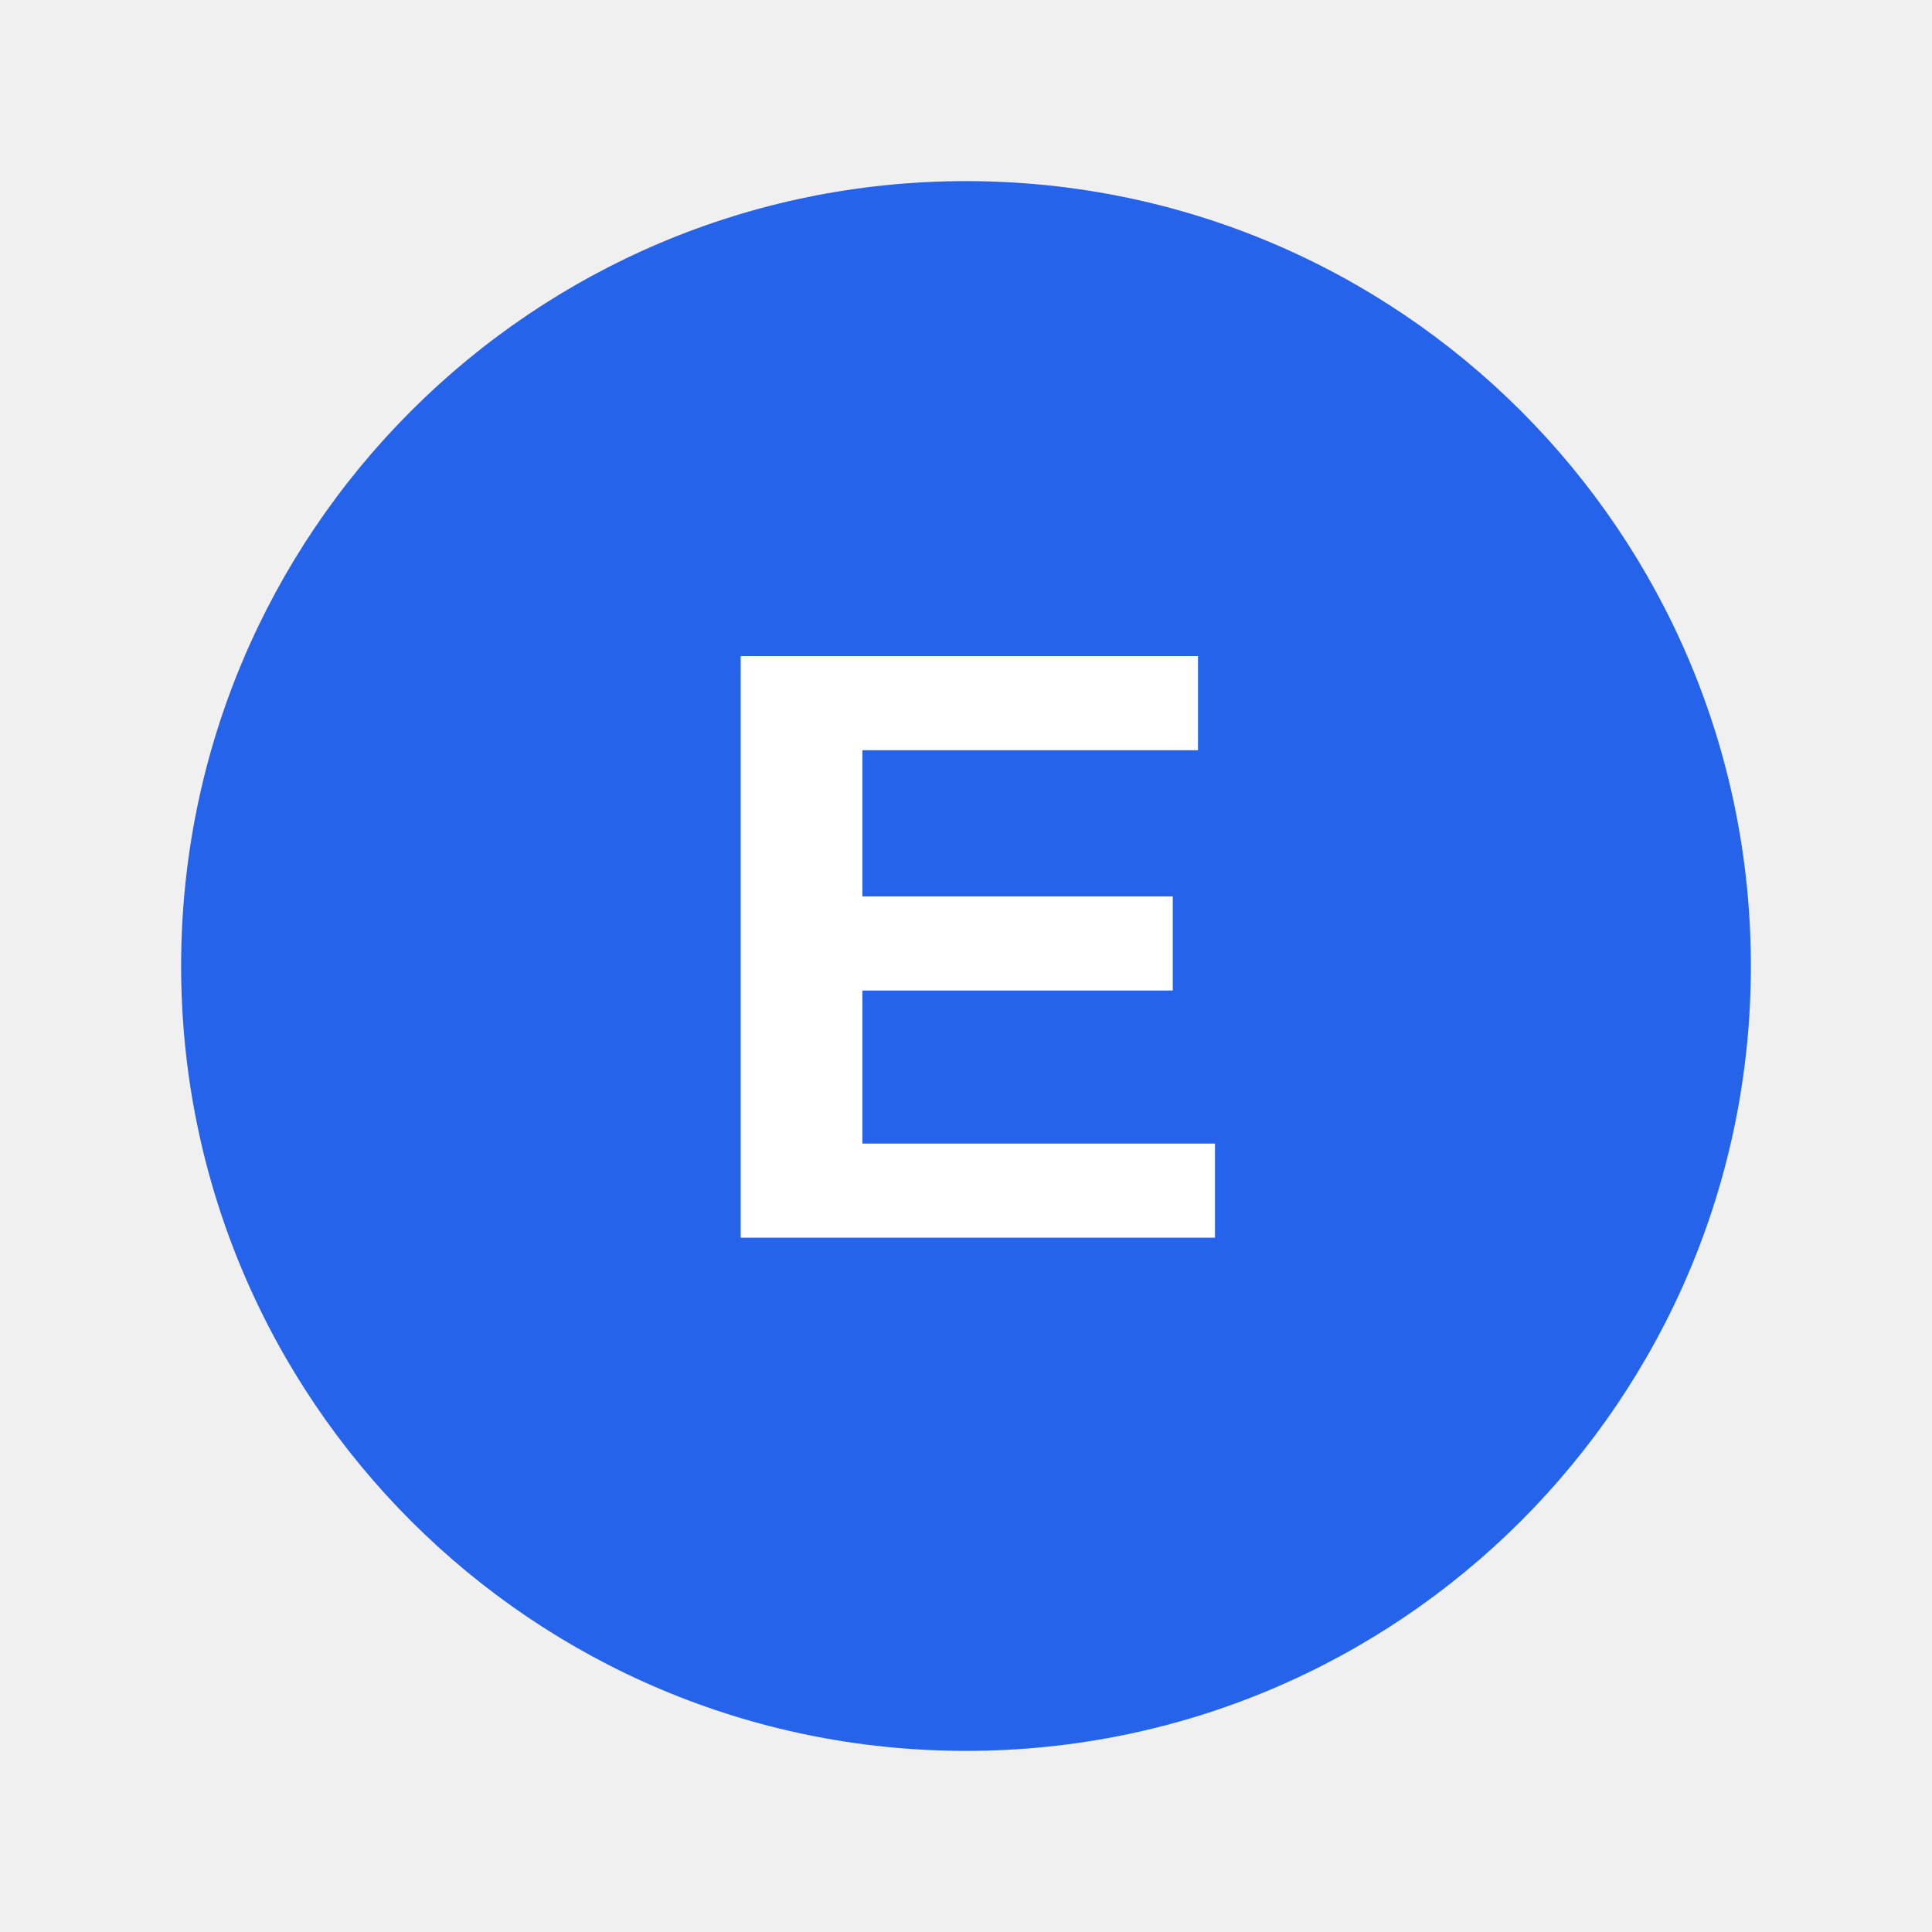
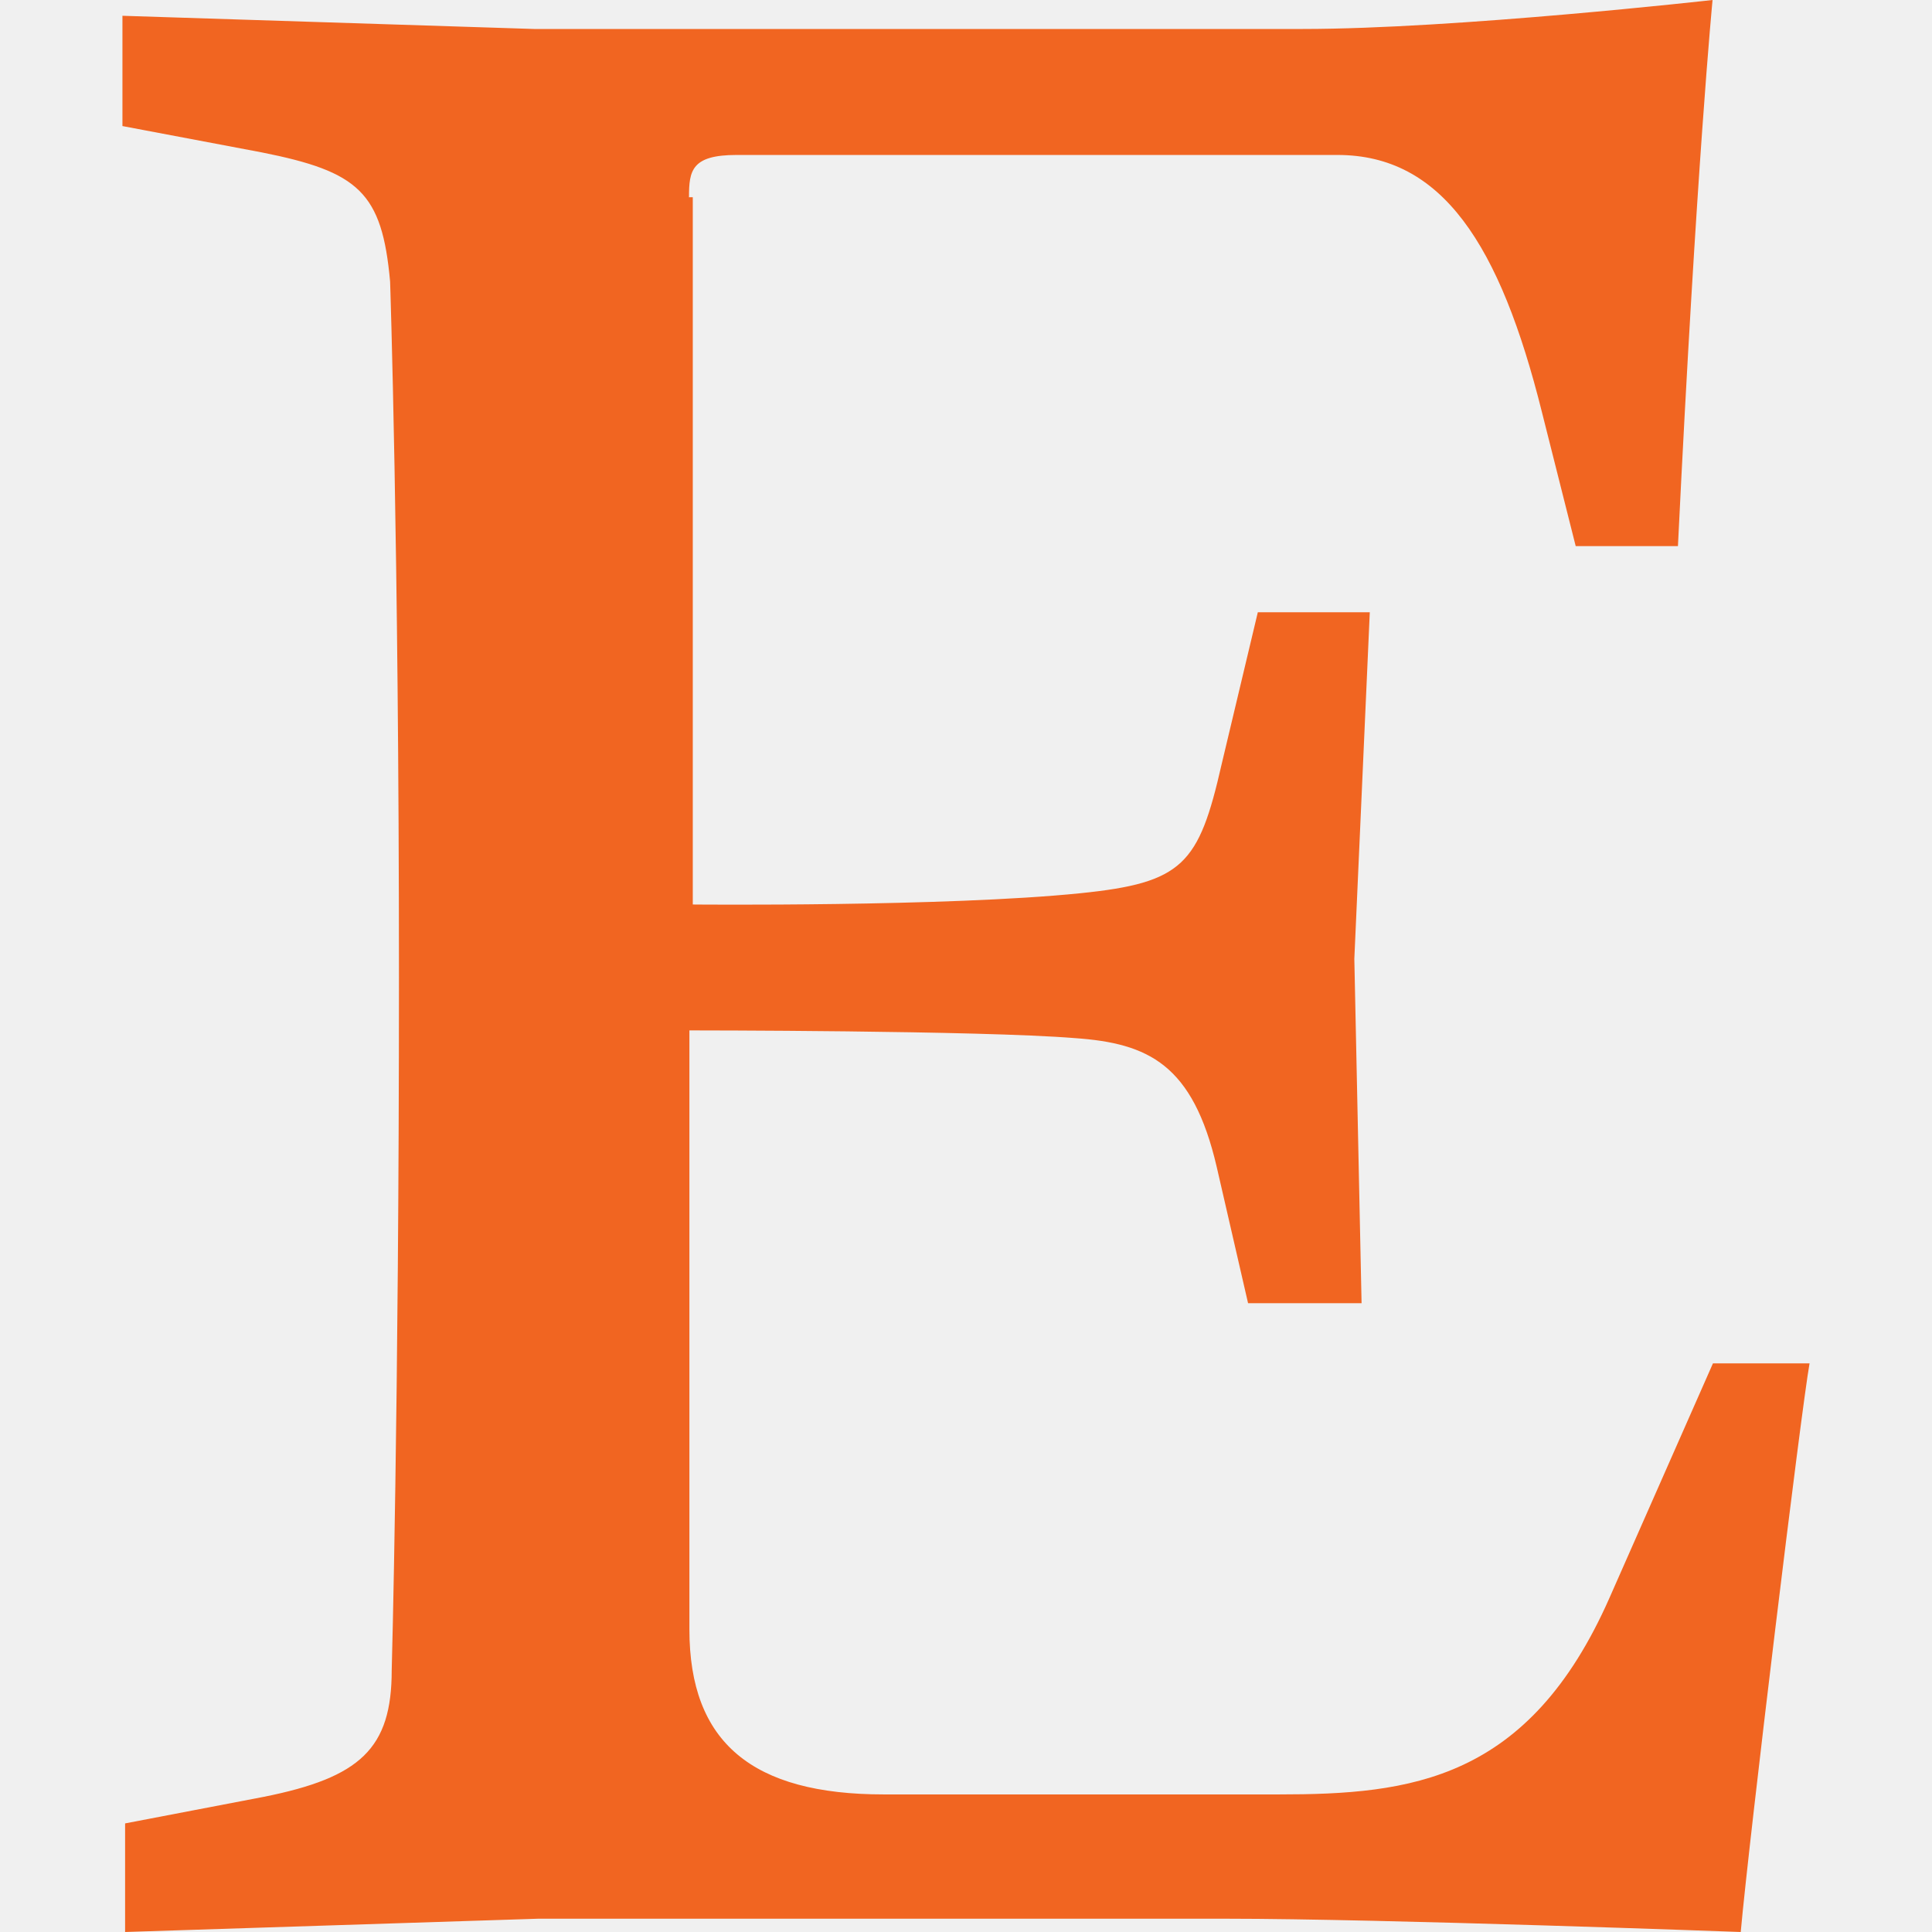
- <svg xmlns="http://www.w3.org/2000/svg" viewBox="0 0 128 128" role="img">
-   <circle cx="64" cy="64" r="52" fill="#2563EB" />
-   <text x="64" y="82" text-anchor="middle" font-family="Arial,sans-serif" font-size="56" font-weight="900" fill="white">E</text>
+ <svg xmlns="http://www.w3.org/2000/svg" viewBox="0 0 24 24" role="img" aria-label="Etsy">
+   <path fill="#F16521" d="M8.559 2.445c0-.325.033-.52.59-.52h7.465c1.3 0 2.02 1.11 2.54 3.193l.42 1.666h1.27c.23-4.728.43-6.784.43-6.784s-3.196.36-5.09.36H6.635L1.521.196v1.37l1.725.326c1.21.24 1.5.496 1.6 1.606 0 0 .11 3.27.11 8.64 0 5.385-.09 8.61-.09 8.61 0 .973-.39 1.333-1.59 1.573l-1.722.33V24l5.13-.165h8.55c1.935 0 6.39.165 6.39.165.105-1.17.75-6.48.855-7.064h-1.2l-1.284 2.91c-1.005 2.28-2.476 2.445-4.11 2.445h-4.906c-1.63 0-2.415-.64-2.415-2.05V12.8s3.62 0 4.79.096c.912.064 1.463.325 1.76 1.598l.39 1.695h1.41l-.09-4.278.192-4.305h-1.391l-.45 1.89c-.283 1.244-.48 1.47-1.754 1.6-1.666.17-4.815.14-4.815.14V2.45h-.05z" />
</svg>
